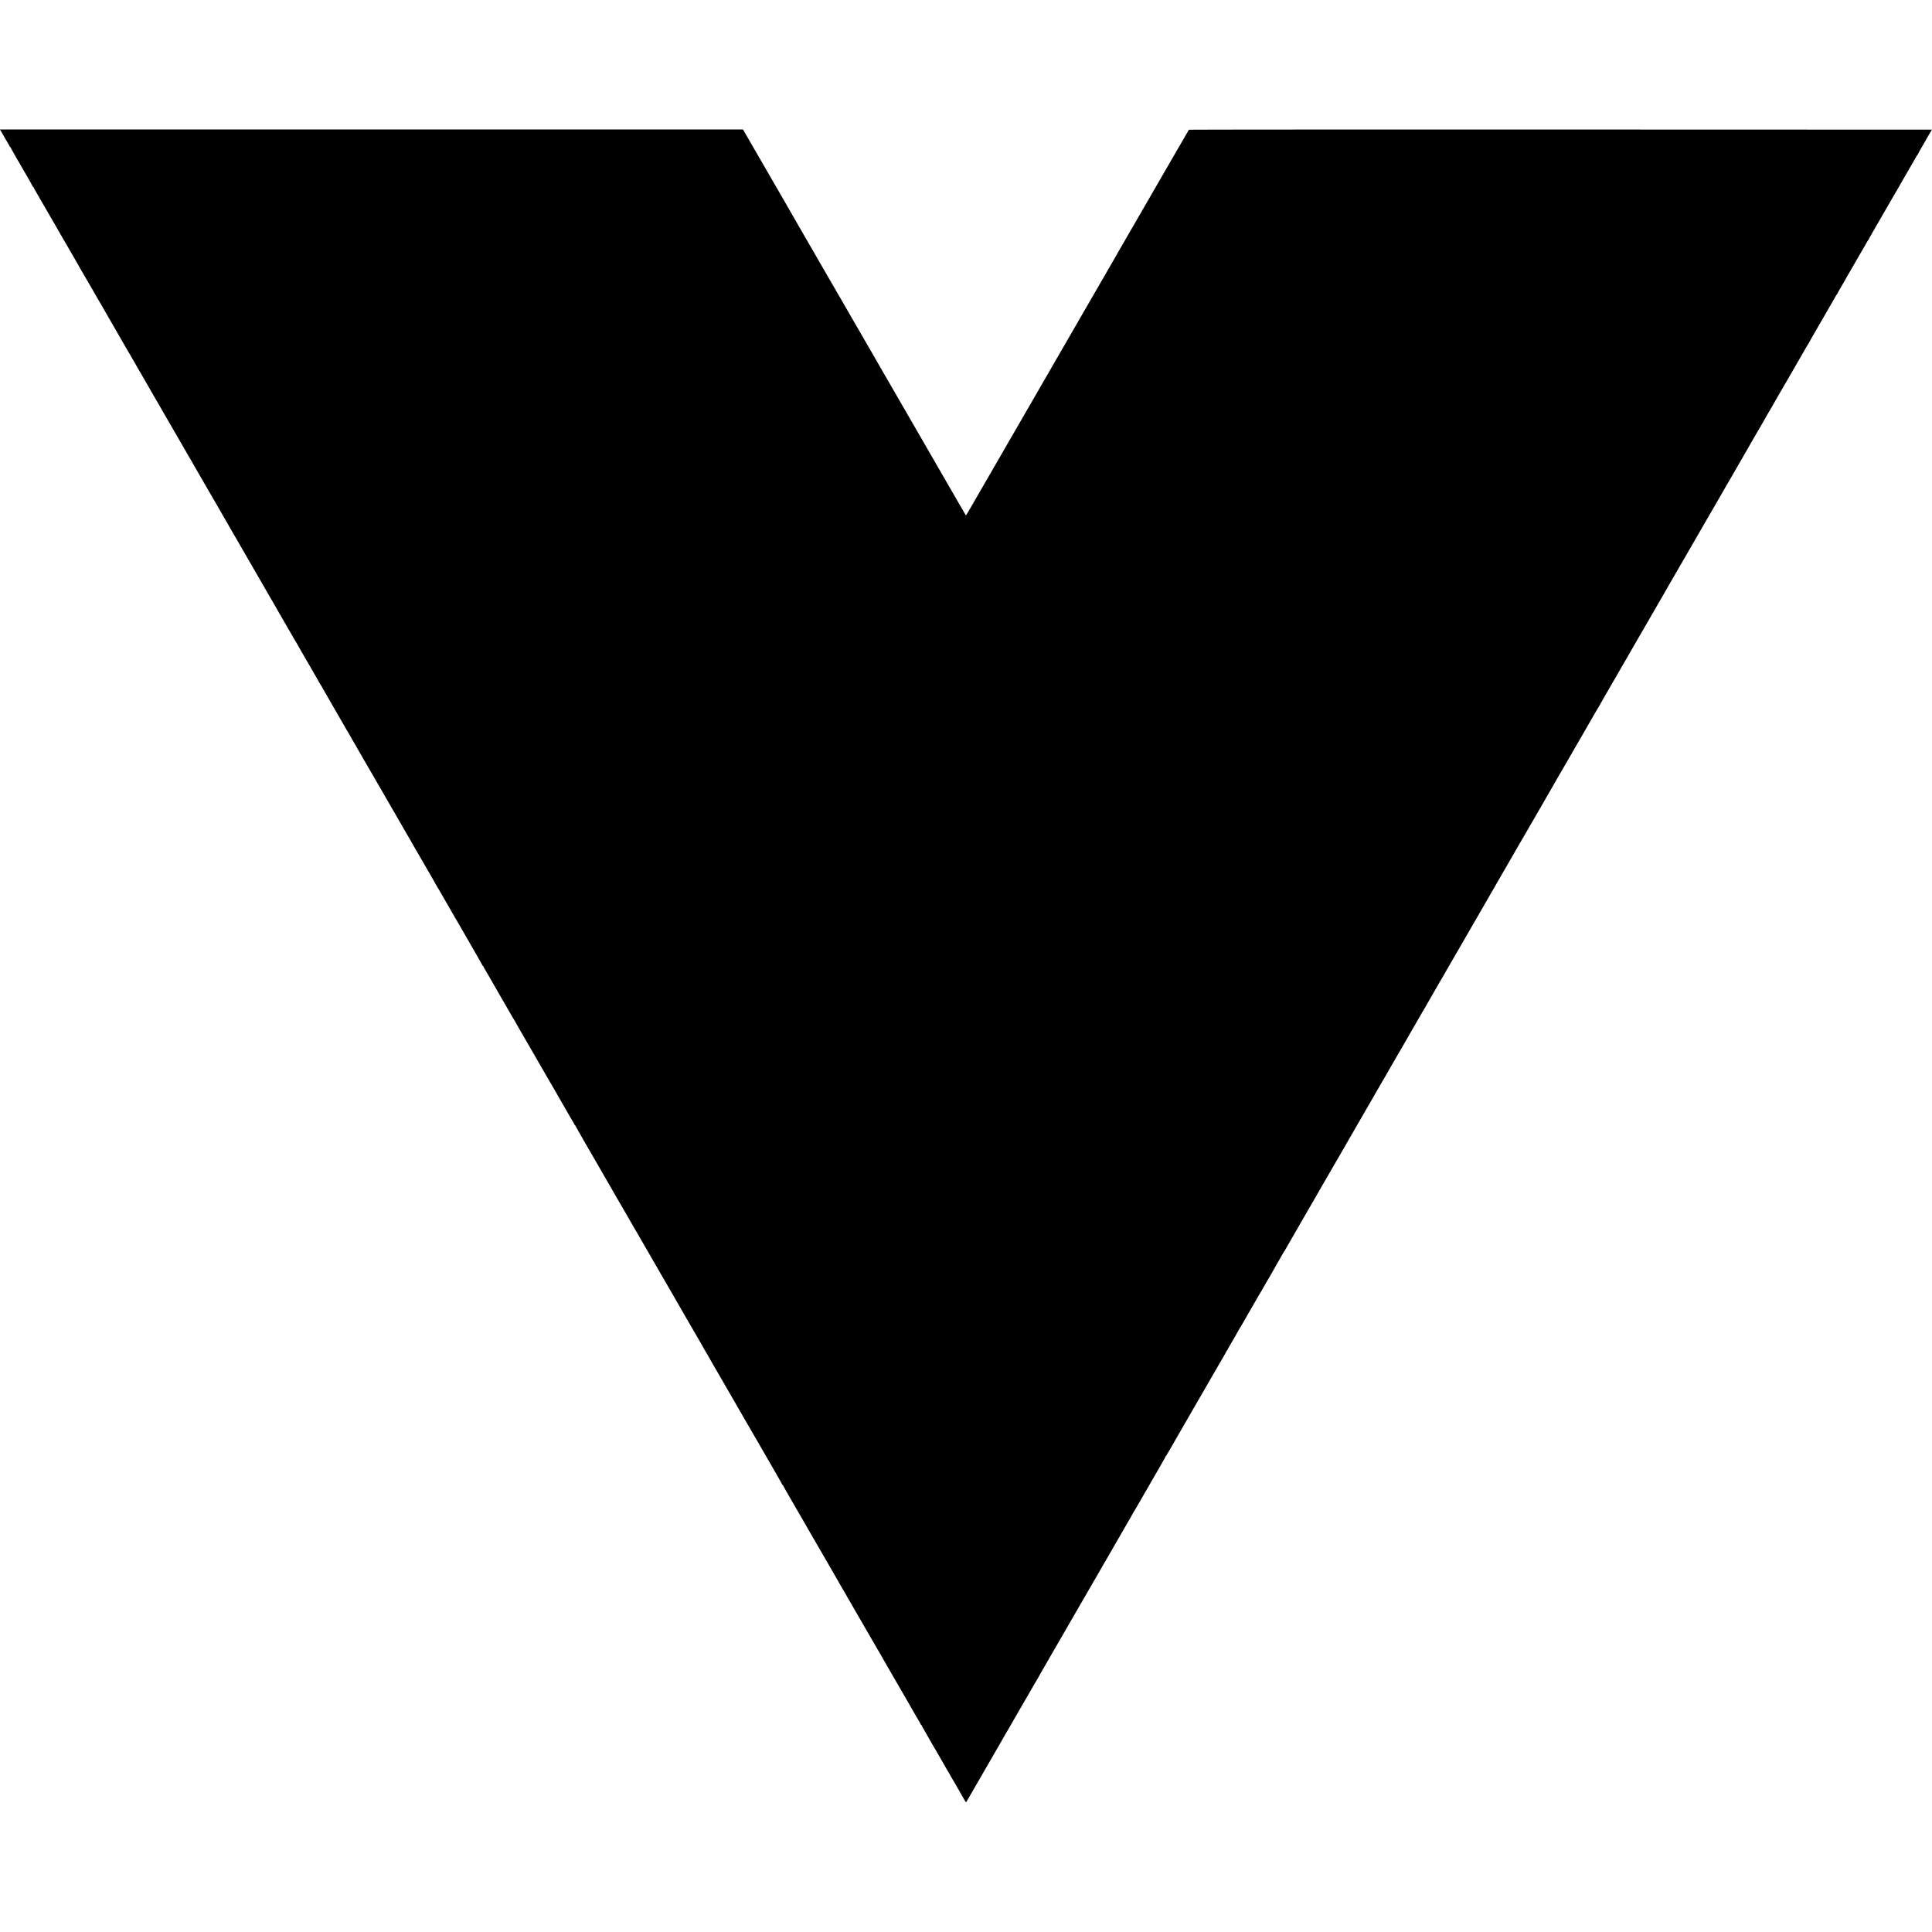
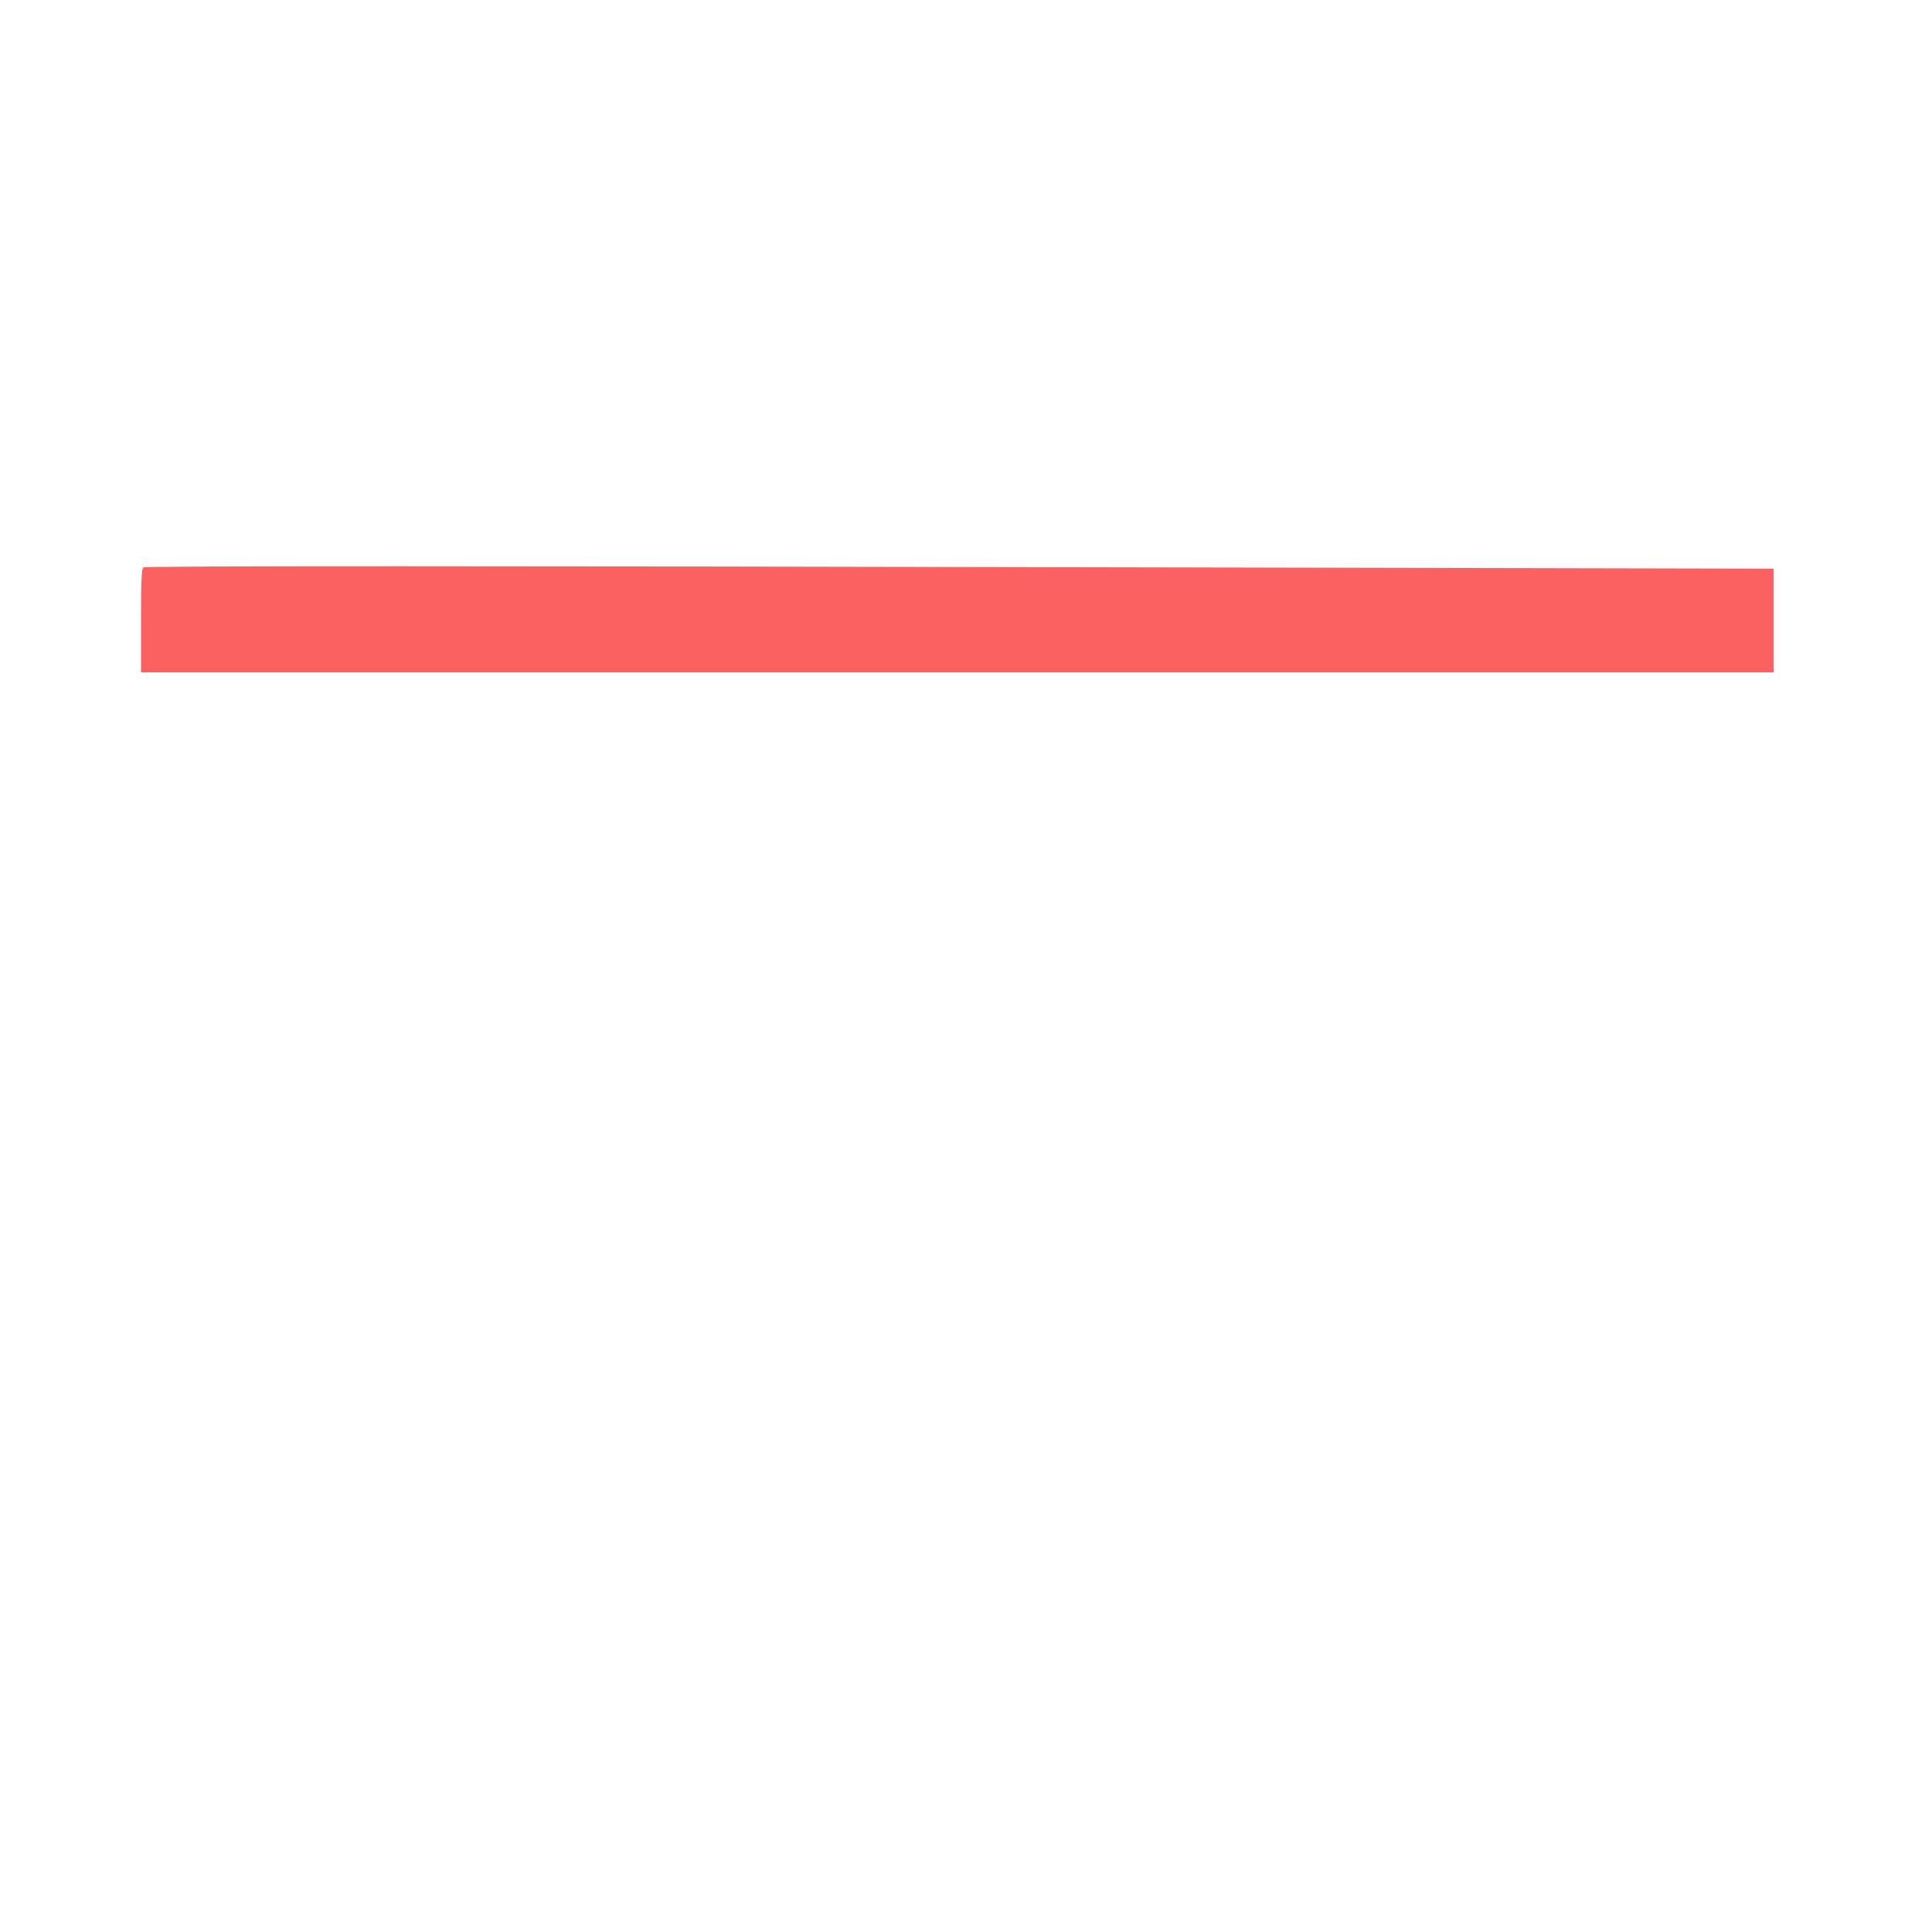
- <svg xmlns="http://www.w3.org/2000/svg" version="1.0" width="16pt" height="16pt" viewBox="0 0 16 16" preserveAspectRatio="xMidYMid meet">
-   <g transform="translate(0,16) scale(0.00032,-0.00032)" fill="#000000" stroke="none">
-     <path d="M18 46618 c45 -75 122 -207 122 -211 0 -2 25 -45 55 -95 30 -50 55 -96 55 -102 0 -5 5 -10 10 -10 6 0 10 -4 10 -9 0 -5 73 -135 161 -288 89 -153 173 -298 187 -323 14 -25 32 -57 41 -72 88 -149 187 -324 189 -335 2 -7 8 -13 13 -13 5 0 9 -4 9 -10 0 -5 46 -89 103 -187 175 -302 490 -846 507 -876 8 -16 20 -36 25 -45 28 -46 290 -498 339 -585 13 -23 74 -129 136 -236 61 -107 123 -215 137 -240 14 -25 29 -50 33 -56 5 -5 23 -37 40 -70 18 -33 38 -67 44 -75 11 -16 21 -33 63 -109 14 -25 29 -50 33 -56 4 -5 21 -35 38 -65 55 -100 261 -455 269 -465 4 -5 14 -21 20 -35 15 -29 41 -75 103 -180 24 -41 52 -88 60 -105 9 -16 57 -100 107 -185 112 -193 362 -626 380 -660 8 -14 23 -38 33 -55 11 -16 23 -37 27 -45 4 -8 26 -46 48 -85 23 -38 53 -90 67 -115 46 -81 64 -113 178 -310 62 -107 121 -210 132 -227 37 -67 56 -99 85 -148 16 -27 32 -57 36 -65 4 -8 15 -27 25 -42 9 -15 53 -89 96 -165 44 -76 177 -307 296 -513 120 -206 268 -463 330 -570 131 -227 117 -203 200 -348 36 -62 73 -125 82 -140 10 -15 21 -34 25 -42 4 -8 20 -37 36 -65 17 -27 38 -65 48 -82 49 -85 64 -111 87 -153 13 -25 28 -49 32 -55 4 -5 78 -134 165 -285 87 -151 166 -288 176 -305 10 -16 26 -43 35 -59 9 -17 125 -217 257 -445 132 -229 253 -441 270 -471 17 -30 45 -79 64 -108 18 -29 33 -54 33 -57 0 -2 20 -37 44 -77 24 -40 123 -212 221 -383 97 -170 190 -330 205 -355 16 -25 39 -65 53 -90 13 -25 81 -144 152 -265 70 -121 137 -238 150 -260 12 -22 37 -65 55 -95 18 -30 43 -73 55 -95 12 -22 48 -85 80 -140 77 -132 163 -280 190 -330 13 -22 71 -123 130 -225 59 -102 116 -199 126 -217 10 -17 29 -50 43 -72 15 -22 26 -43 26 -45 0 -2 27 -50 60 -106 33 -56 60 -103 60 -105 0 -2 55 -98 90 -155 8 -14 182 -316 239 -414 13 -22 45 -79 72 -124 27 -46 49 -86 49 -89 0 -2 14 -24 30 -48 16 -24 30 -46 30 -49 0 -5 74 -135 100 -176 5 -8 24 -42 43 -75 50 -88 58 -101 262 -455 104 -179 199 -345 213 -370 14 -25 28 -49 32 -55 4 -5 17 -26 28 -45 10 -19 62 -109 114 -200 114 -197 133 -230 170 -295 16 -27 33 -57 38 -65 17 -28 96 -165 103 -180 4 -8 16 -28 26 -45 10 -16 77 -131 148 -255 72 -124 181 -313 243 -420 62 -107 121 -209 131 -227 35 -62 323 -560 392 -678 38 -66 83 -145 100 -175 16 -30 33 -59 37 -65 4 -5 17 -27 29 -47 34 -61 56 -100 90 -156 17 -29 31 -55 31 -57 0 -2 17 -32 39 -67 21 -35 134 -229 251 -433 117 -203 235 -407 261 -451 27 -45 49 -85 49 -88 0 -4 8 -19 19 -34 15 -21 200 -341 309 -533 10 -19 33 -58 51 -87 17 -29 31 -54 31 -56 0 -2 25 -44 55 -94 30 -50 55 -95 55 -98 0 -4 6 -15 14 -23 7 -9 27 -41 43 -71 17 -30 170 -297 342 -594 171 -296 311 -542 311 -547 0 -5 5 -9 10 -9 6 0 10 -4 10 -10 0 -5 22 -47 49 -92 27 -46 58 -99 68 -118 24 -43 81 -140 93 -160 5 -8 66 -114 135 -235 69 -121 130 -227 135 -235 12 -21 259 -447 283 -490 10 -19 28 -47 38 -62 11 -14 19 -29 19 -32 0 -3 37 -69 83 -148 99 -170 305 -526 337 -583 13 -22 31 -53 41 -70 11 -16 22 -37 26 -45 7 -14 82 -146 103 -180 14 -24 181 -311 205 -355 13 -22 46 -80 75 -130 29 -49 64 -110 78 -135 14 -25 51 -88 82 -140 31 -52 59 -102 63 -110 4 -8 18 -33 31 -55 205 -353 284 -489 309 -535 17 -30 45 -78 62 -106 18 -28 36 -60 39 -72 4 -12 12 -22 17 -22 5 0 9 -4 9 -10 0 -5 109 -197 241 -427 133 -230 250 -431 259 -448 51 -90 222 -385 280 -485 37 -63 78 -135 92 -160 14 -25 67 -117 118 -205 51 -88 101 -175 111 -193 34 -58 55 -95 149 -257 51 -88 101 -173 110 -190 9 -16 76 -131 147 -255 72 -124 140 -241 151 -260 61 -108 281 -489 355 -615 38 -66 77 -133 87 -150 35 -63 91 -161 100 -175 14 -23 99 -169 128 -220 54 -97 135 -235 142 -245 4 -5 20 -32 35 -60 26 -48 238 -416 276 -480 10 -16 26 -46 37 -65 30 -53 382 -661 403 -695 10 -16 22 -37 26 -45 4 -8 26 -48 50 -88 24 -41 43 -75 43 -77 0 -2 22 -40 50 -85 27 -45 50 -84 50 -86 0 -3 38 -69 83 -147 84 -142 302 -520 340 -587 10 -19 34 -60 52 -90 18 -30 44 -75 57 -100 14 -25 45 -79 70 -120 25 -41 56 -96 70 -121 14 -25 77 -133 138 -240 62 -107 122 -210 132 -229 25 -43 310 -535 337 -581 11 -19 26 -45 34 -59 17 -32 238 -414 266 -460 11 -19 24 -41 28 -49 3 -7 75 -133 160 -278 84 -146 153 -269 153 -274 0 -5 5 -9 10 -9 6 0 10 -4 10 -10 0 -5 82 -150 181 -322 182 -314 201 -346 240 -415 12 -21 80 -139 152 -263 71 -124 141 -245 155 -270 14 -25 28 -49 32 -55 6 -8 145 -248 220 -380 37 -66 209 -362 229 -395 11 -19 24 -42 28 -49 4 -8 67 -118 140 -243 73 -125 133 -230 133 -233 0 -2 15 -28 33 -57 19 -29 47 -78 64 -108 17 -30 53 -93 79 -139 53 -90 82 -141 157 -272 82 -142 115 -199 381 -659 142 -245 268 -463 281 -485 12 -22 71 -125 132 -230 60 -104 172 -298 248 -430 76 -132 146 -253 156 -270 11 -16 22 -36 26 -44 3 -8 30 -54 60 -103 29 -49 53 -91 53 -93 0 -3 18 -34 40 -70 22 -36 40 -67 40 -69 0 -2 37 -66 81 -142 45 -77 98 -168 119 -204 20 -36 47 -81 58 -100 12 -19 27 -47 33 -62 6 -16 15 -28 20 -28 5 0 9 -4 9 -9 0 -6 63 -118 140 -251 77 -133 140 -243 140 -245 0 -2 18 -33 41 -70 22 -37 49 -83 60 -101 10 -19 29 -51 40 -71 25 -45 109 -189 126 -218 7 -11 17 -29 22 -40 6 -11 22 -38 35 -60 14 -22 37 -62 52 -90 14 -27 35 -62 45 -77 11 -14 19 -29 19 -32 0 -3 18 -35 40 -71 22 -36 40 -67 40 -69 0 -2 19 -35 42 -72 23 -38 55 -94 72 -124 26 -47 139 -244 171 -298 6 -9 21 -36 34 -60 28 -48 37 -51 51 -19 6 12 19 36 29 52 10 17 27 46 38 65 11 19 104 181 208 360 103 179 199 345 213 370 14 25 42 74 64 109 21 34 38 65 38 67 0 2 18 33 40 69 22 36 40 67 40 69 0 3 177 310 199 346 16 26 136 234 140 244 2 5 25 44 52 88 27 44 49 81 49 84 0 2 18 34 40 70 22 36 40 67 40 69 0 2 20 36 43 77 35 58 169 289 297 513 9 17 50 86 90 155 40 69 86 150 103 180 16 30 35 62 41 70 6 8 16 24 22 35 35 64 72 129 167 293 59 100 116 199 127 220 11 20 30 53 41 72 43 72 1070 1850 1121 1940 14 25 65 113 113 195 48 83 96 166 107 185 10 19 28 50 38 68 11 18 73 124 137 235 64 111 175 303 246 427 71 124 173 299 225 390 52 91 116 202 143 248 27 45 49 85 49 89 0 4 6 14 14 22 7 9 28 43 46 76 26 47 251 436 378 655 11 19 29 51 40 70 11 19 101 176 201 348 99 172 181 317 181 323 0 5 5 9 10 9 6 0 10 5 10 11 0 6 8 23 18 37 11 15 32 52 49 82 16 30 130 228 253 440 122 212 234 405 248 430 13 25 39 70 57 100 39 65 69 117 130 225 25 44 50 87 55 95 12 19 78 134 220 380 61 107 129 224 150 260 161 277 222 382 246 425 15 28 47 83 71 123 24 41 43 78 43 83 0 5 4 9 8 9 4 0 13 12 19 28 7 15 23 45 36 67 66 110 277 478 277 483 0 3 6 13 14 21 7 9 27 41 43 71 17 30 45 80 63 110 34 57 375 649 394 685 6 11 16 27 22 35 6 8 26 42 44 75 18 33 41 74 51 90 10 17 24 41 32 55 54 97 72 128 88 152 11 14 19 28 19 30 0 3 79 141 175 308 96 167 175 305 175 308 0 3 6 13 14 21 7 9 26 39 41 66 33 60 276 483 338 587 24 40 46 80 50 88 4 8 13 24 20 35 14 23 95 163 125 215 11 19 52 91 92 160 40 69 80 139 90 155 9 17 103 179 207 360 105 182 200 346 211 365 103 181 463 802 489 845 7 11 15 27 19 35 4 8 29 51 55 95 64 110 828 1433 848 1470 9 17 24 41 33 55 9 14 29 48 45 77 15 28 52 93 82 145 30 51 62 107 71 123 17 30 231 398 400 690 51 88 103 179 115 202 12 23 26 48 32 55 6 7 24 38 40 68 17 30 61 107 98 170 37 63 84 144 103 180 19 36 41 72 48 81 8 8 14 18 14 21 0 4 27 51 59 106 32 55 72 124 89 154 16 29 71 125 122 213 51 88 104 180 118 205 13 25 28 50 32 55 4 6 17 26 28 45 11 19 45 80 77 135 31 55 66 116 77 135 11 19 88 152 171 295 401 694 620 1072 650 1125 11 19 87 152 170 295 83 143 158 273 166 288 9 16 21 36 26 45 6 9 31 52 55 96 25 43 54 94 66 115 11 20 95 164 186 321 91 157 173 299 182 315 9 17 26 46 37 65 12 19 66 114 121 210 56 96 108 186 117 200 8 14 24 40 34 59 24 45 383 664 412 713 5 9 17 29 26 45 15 28 120 210 241 419 36 61 68 117 72 125 4 8 12 23 19 34 35 57 245 420 262 453 11 20 35 61 53 90 17 29 32 54 32 56 0 3 28 51 62 108 33 57 70 119 80 138 10 19 23 42 28 50 5 8 32 53 59 100 27 47 149 258 271 470 122 212 234 405 248 430 30 53 62 108 80 135 6 11 15 27 19 35 4 8 85 150 181 315 96 165 187 323 202 350 31 56 116 202 130 225 5 8 25 42 43 75 19 33 92 159 162 280 149 257 157 271 202 350 19 33 38 67 43 75 9 14 228 392 275 475 12 22 55 96 95 165 40 69 80 139 90 155 24 42 202 350 221 383 9 15 27 47 41 72 14 25 75 131 136 236 61 106 121 210 134 232 99 172 271 470 279 482 5 8 23 40 40 70 18 30 81 141 142 245 60 105 121 210 135 235 14 25 71 124 127 220 56 96 143 247 194 335 51 88 96 167 102 175 14 24 180 311 204 355 23 43 340 590 356 615 5 8 50 87 101 175 171 301 517 898 582 1008 25 43 46 81 46 83 0 2 12 23 27 47 14 23 40 67 56 97 16 30 35 62 42 70 7 8 15 22 18 30 4 8 20 38 37 65 16 28 33 57 37 65 6 12 111 196 143 250 5 8 55 95 112 193 57 98 113 195 126 215 12 20 27 46 32 57 6 11 14 27 20 35 5 8 76 130 156 270 80 140 165 287 187 325 23 39 52 90 66 115 13 25 30 52 37 61 8 8 14 18 14 21 0 4 41 77 92 165 50 87 175 302 276 478 101 176 208 360 236 408 28 49 67 117 86 152 19 35 41 70 48 77 6 6 12 15 12 19 0 7 124 224 167 291 12 21 23 40 23 42 0 2 21 40 46 83 26 43 55 92 64 109 54 95 327 568 354 614 19 30 45 75 59 100 71 128 82 145 89 148 4 2 8 8 8 13 0 5 42 82 94 172 311 538 496 858 518 897 14 25 40 70 58 100 18 30 42 71 53 90 10 19 79 139 152 265 73 127 142 246 153 265 10 19 43 76 72 125 29 50 63 108 75 130 65 116 80 140 87 143 4 2 8 8 8 12 0 8 114 212 140 250 6 8 14 24 20 35 5 11 54 97 108 190 l100 170 -9611 3 c-5286 1 -9614 -1 -9618 -5 -5 -6 -419 -719 -619 -1068 -89 -155 -267 -463 -323 -560 -38 -66 -81 -140 -95 -165 -31 -56 -263 -457 -526 -910 -110 -190 -224 -388 -254 -440 -29 -52 -61 -109 -71 -125 -23 -39 -243 -420 -268 -465 -11 -19 -204 -352 -428 -740 -224 -388 -477 -826 -563 -975 -85 -148 -185 -322 -222 -385 -37 -63 -120 -207 -185 -320 -65 -113 -177 -306 -248 -430 -72 -124 -172 -297 -222 -385 -51 -88 -142 -245 -202 -350 -131 -226 -247 -427 -408 -705 -65 -113 -249 -432 -410 -710 -160 -278 -388 -673 -506 -877 -118 -205 -216 -373 -219 -373 -3 0 -52 82 -109 183 -58 100 -144 250 -192 332 -95 164 -402 696 -647 1120 -85 149 -228 396 -317 550 -212 365 -982 1700 -1008 1745 -10 19 -43 76 -72 125 -29 50 -64 110 -77 135 -14 25 -63 110 -110 190 -47 80 -96 165 -110 190 -14 25 -99 171 -188 325 -89 154 -174 300 -188 325 -13 25 -64 113 -112 195 -48 83 -140 242 -205 355 -65 113 -183 317 -263 454 -79 137 -152 264 -163 282 -50 89 -335 583 -354 614 -12 19 -34 58 -50 85 -15 28 -129 226 -253 440 -124 215 -235 408 -247 430 -12 22 -69 121 -127 220 -58 99 -226 389 -373 645 -148 256 -324 561 -392 678 -67 117 -134 232 -147 255 -13 23 -33 59 -46 80 l-22 37 -9615 0 -9615 0 20 -32z" />
+ <svg xmlns="http://www.w3.org/2000/svg" id="svg" width="400" height="400" viewBox="0, 0, 400,400">
+   <g id="svgg">
+     <path id="path0" d="M29.700 117.465 C 29.317 117.619,29.200 120.194,29.200 128.433 L 29.200 139.200 198.200 139.200 L 367.200 139.200 367.200 128.466 L 367.200 117.733 241.500 117.467 C 100.180 117.167,30.440 117.167,29.700 117.465 " stroke="none" fill="#fb6161" fill-rule="evenodd" />
  </g>
</svg>
